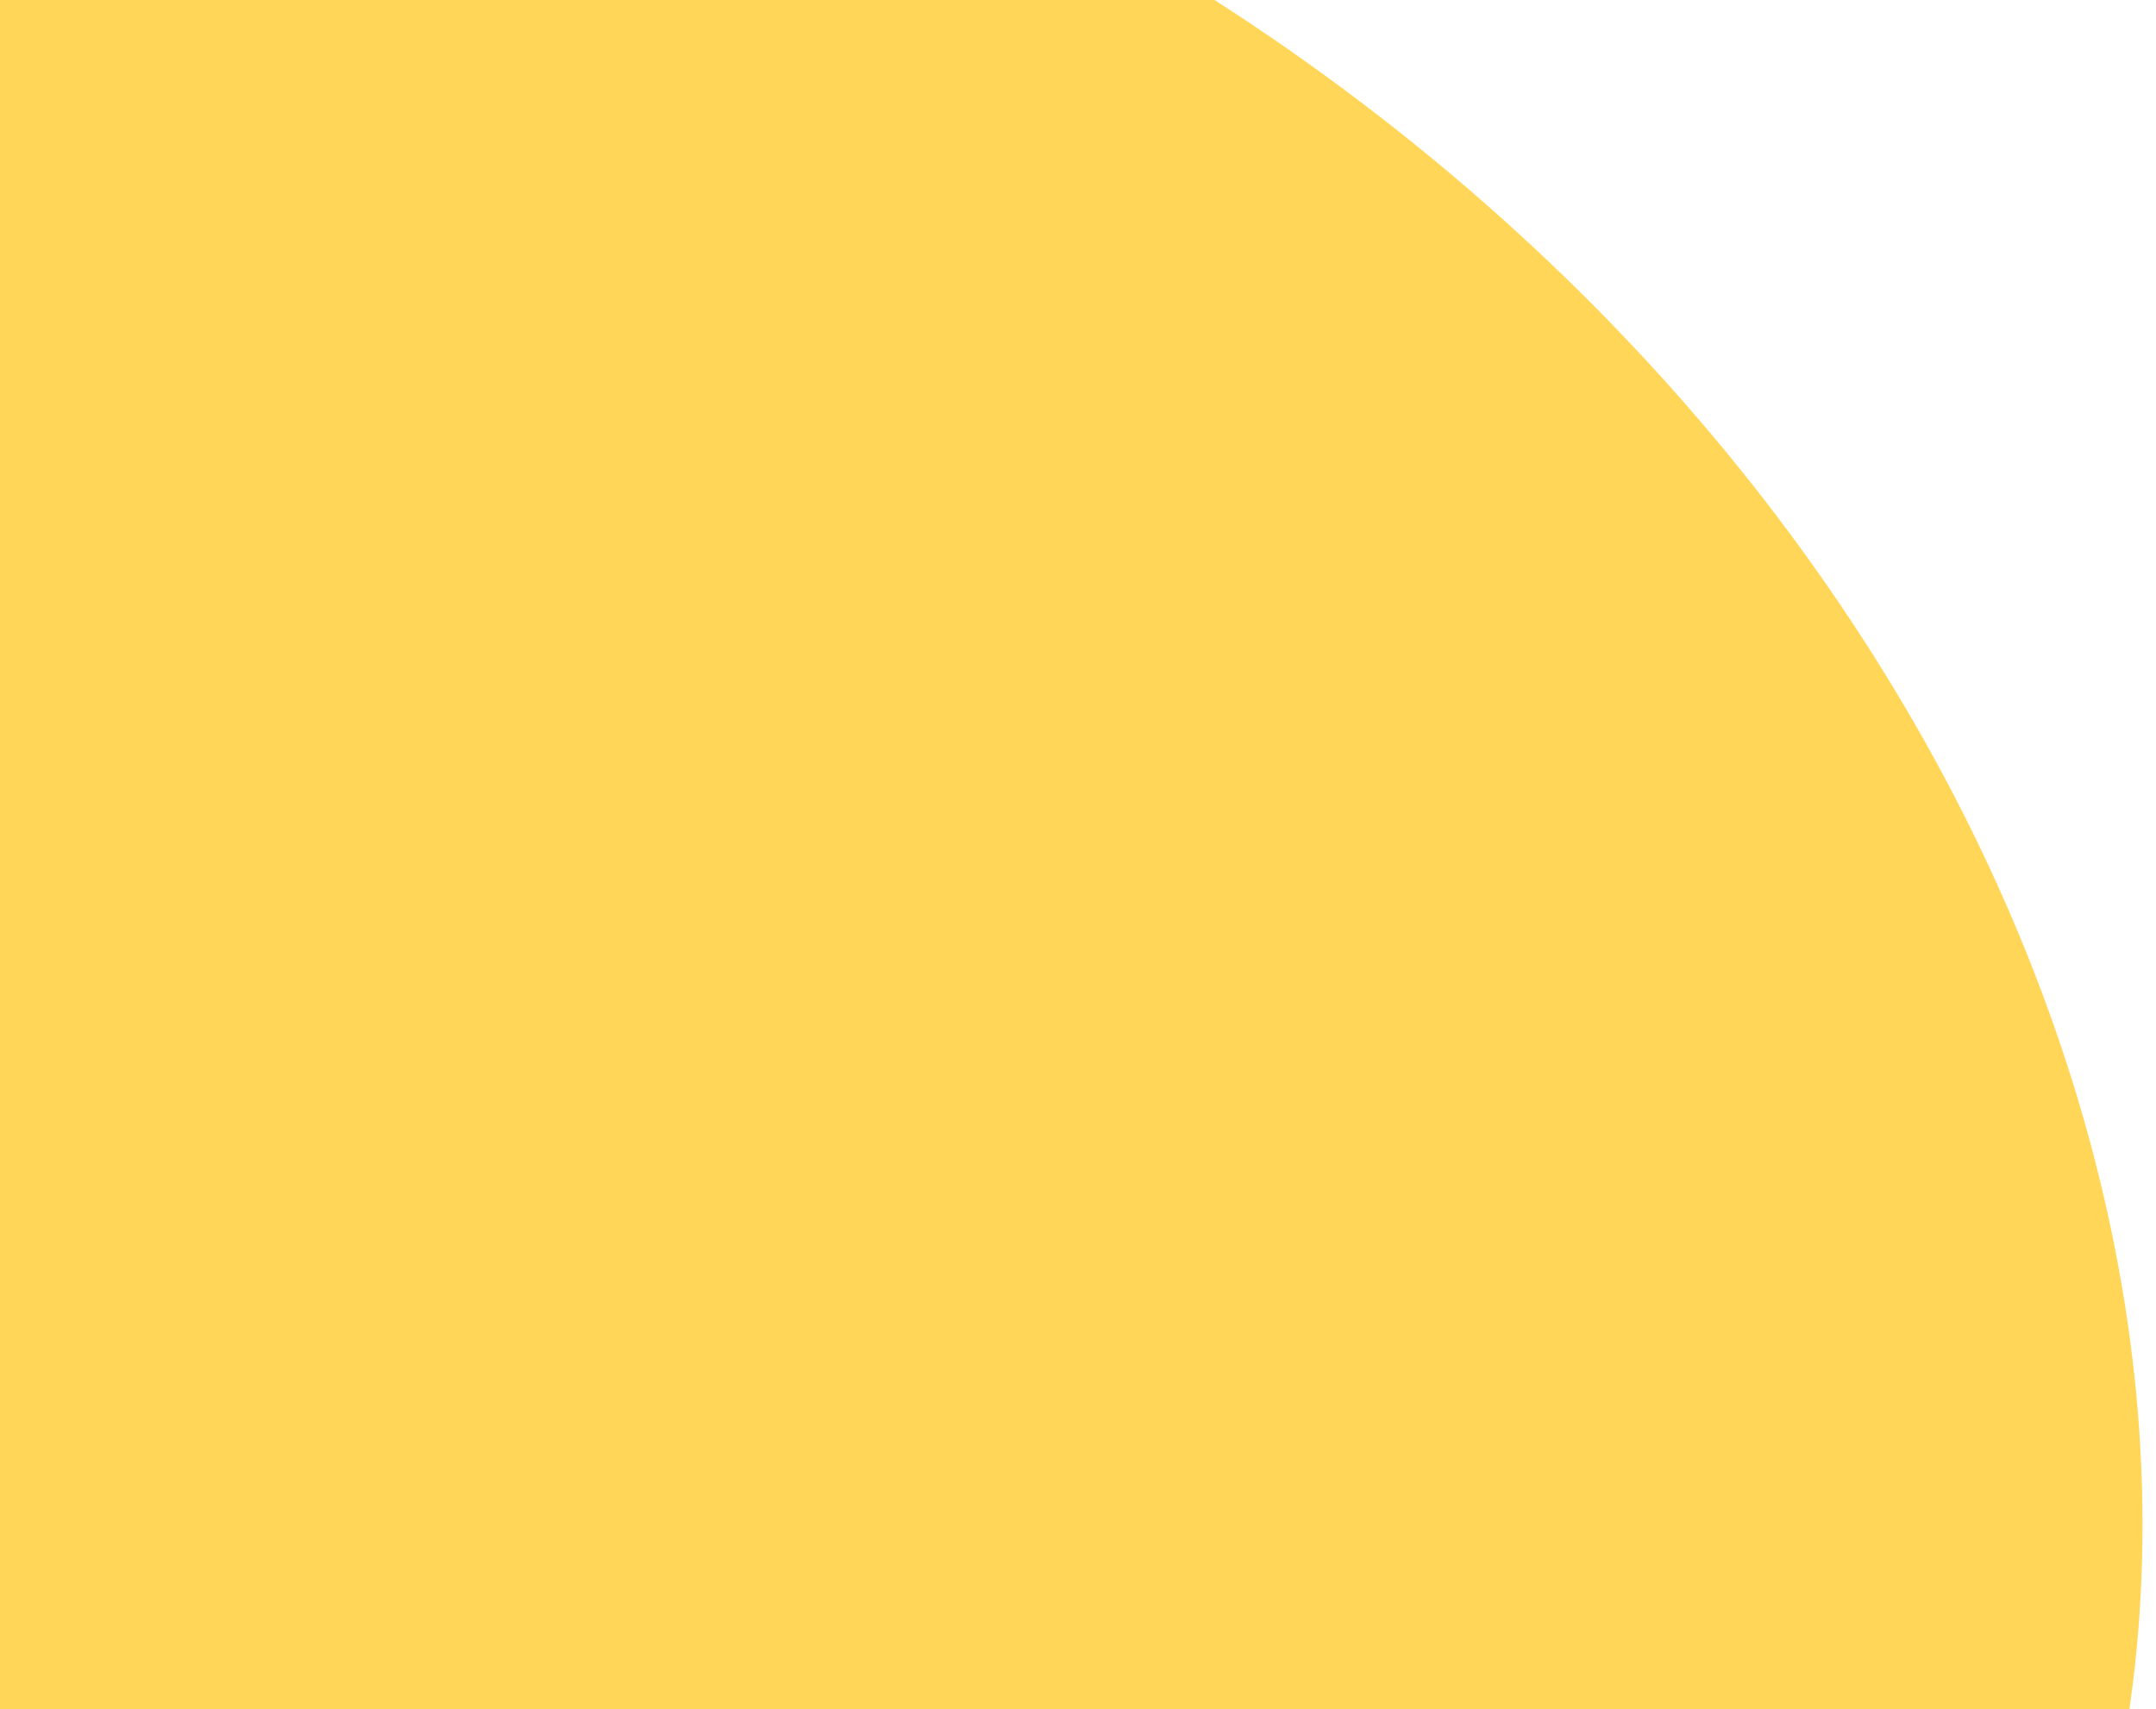
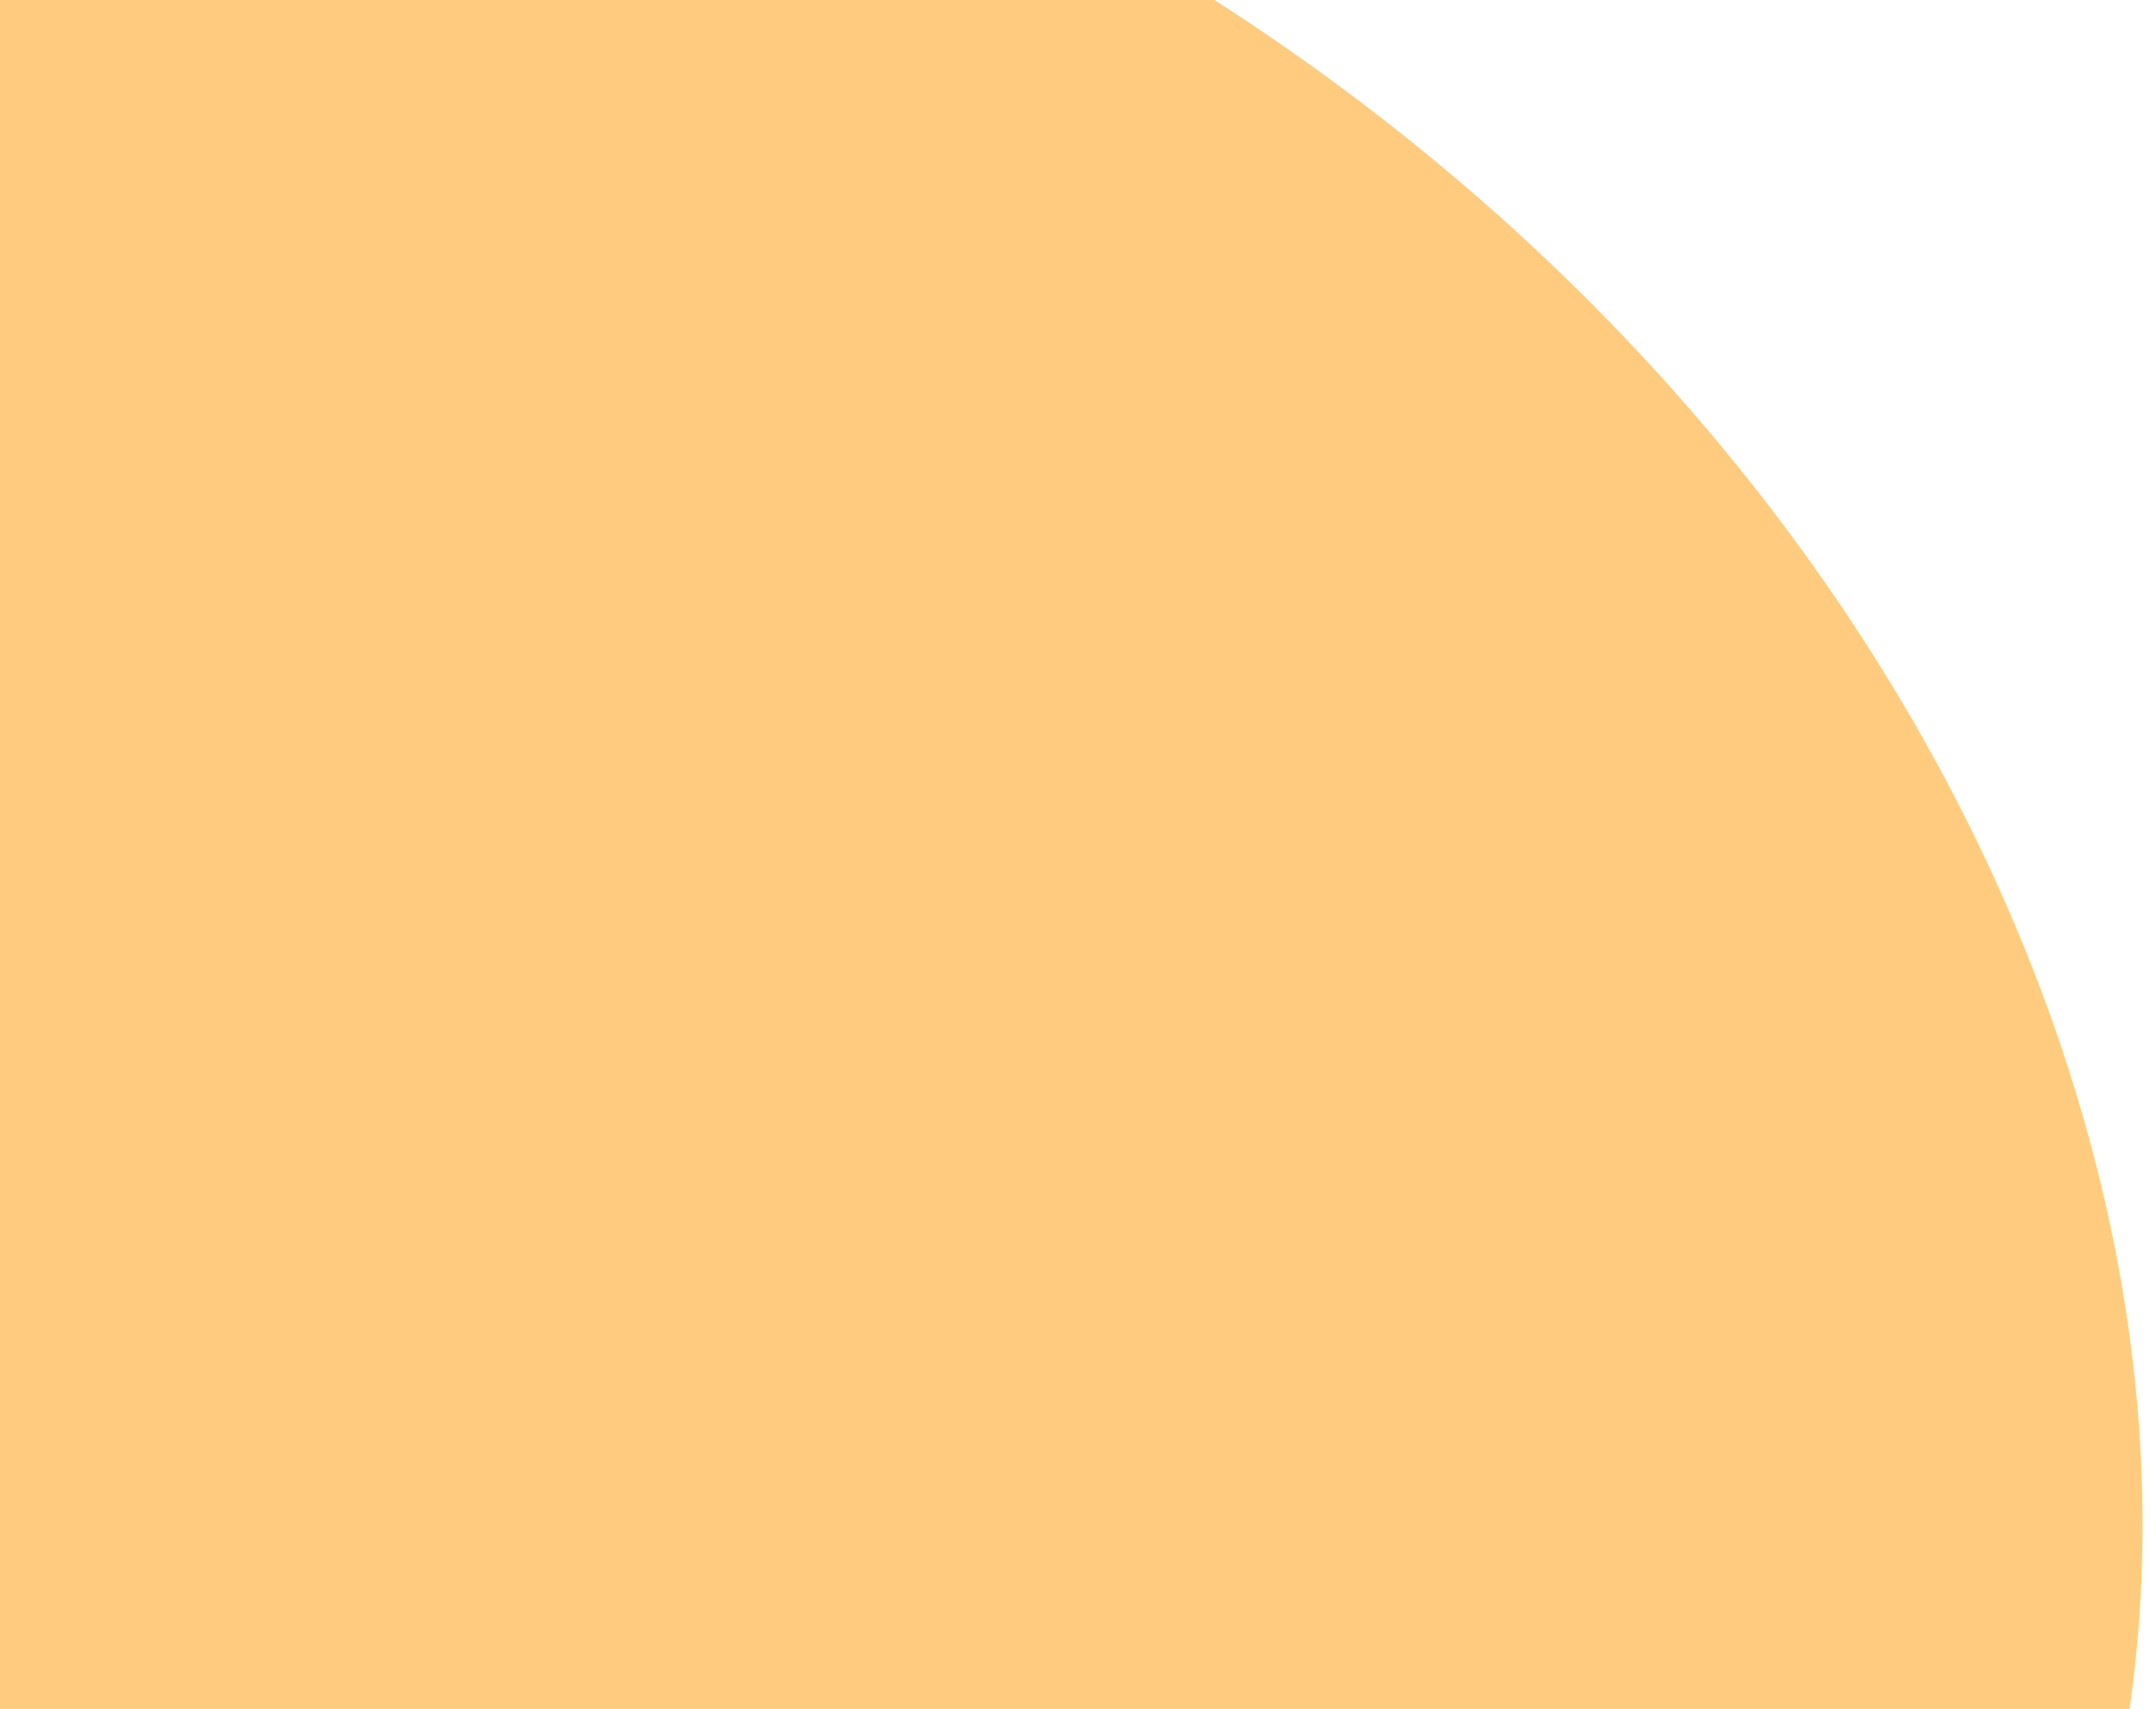
<svg xmlns="http://www.w3.org/2000/svg" width="135" height="107" viewBox="0 0 135 107" fill="none">
-   <ellipse id="Ellipse 15" cx="29.962" cy="74.841" rx="110.982" ry="87.854" transform="rotate(34.3577 29.9624 74.8408)" fill="#FFD657" />
+   <ellipse id="Ellipse 15" cx="29.962" cy="74.841" rx="110.982" ry="87.854" transform="rotate(34.3577 29.9624 74.8408)" fill="#FFCC7F" />
</svg>
